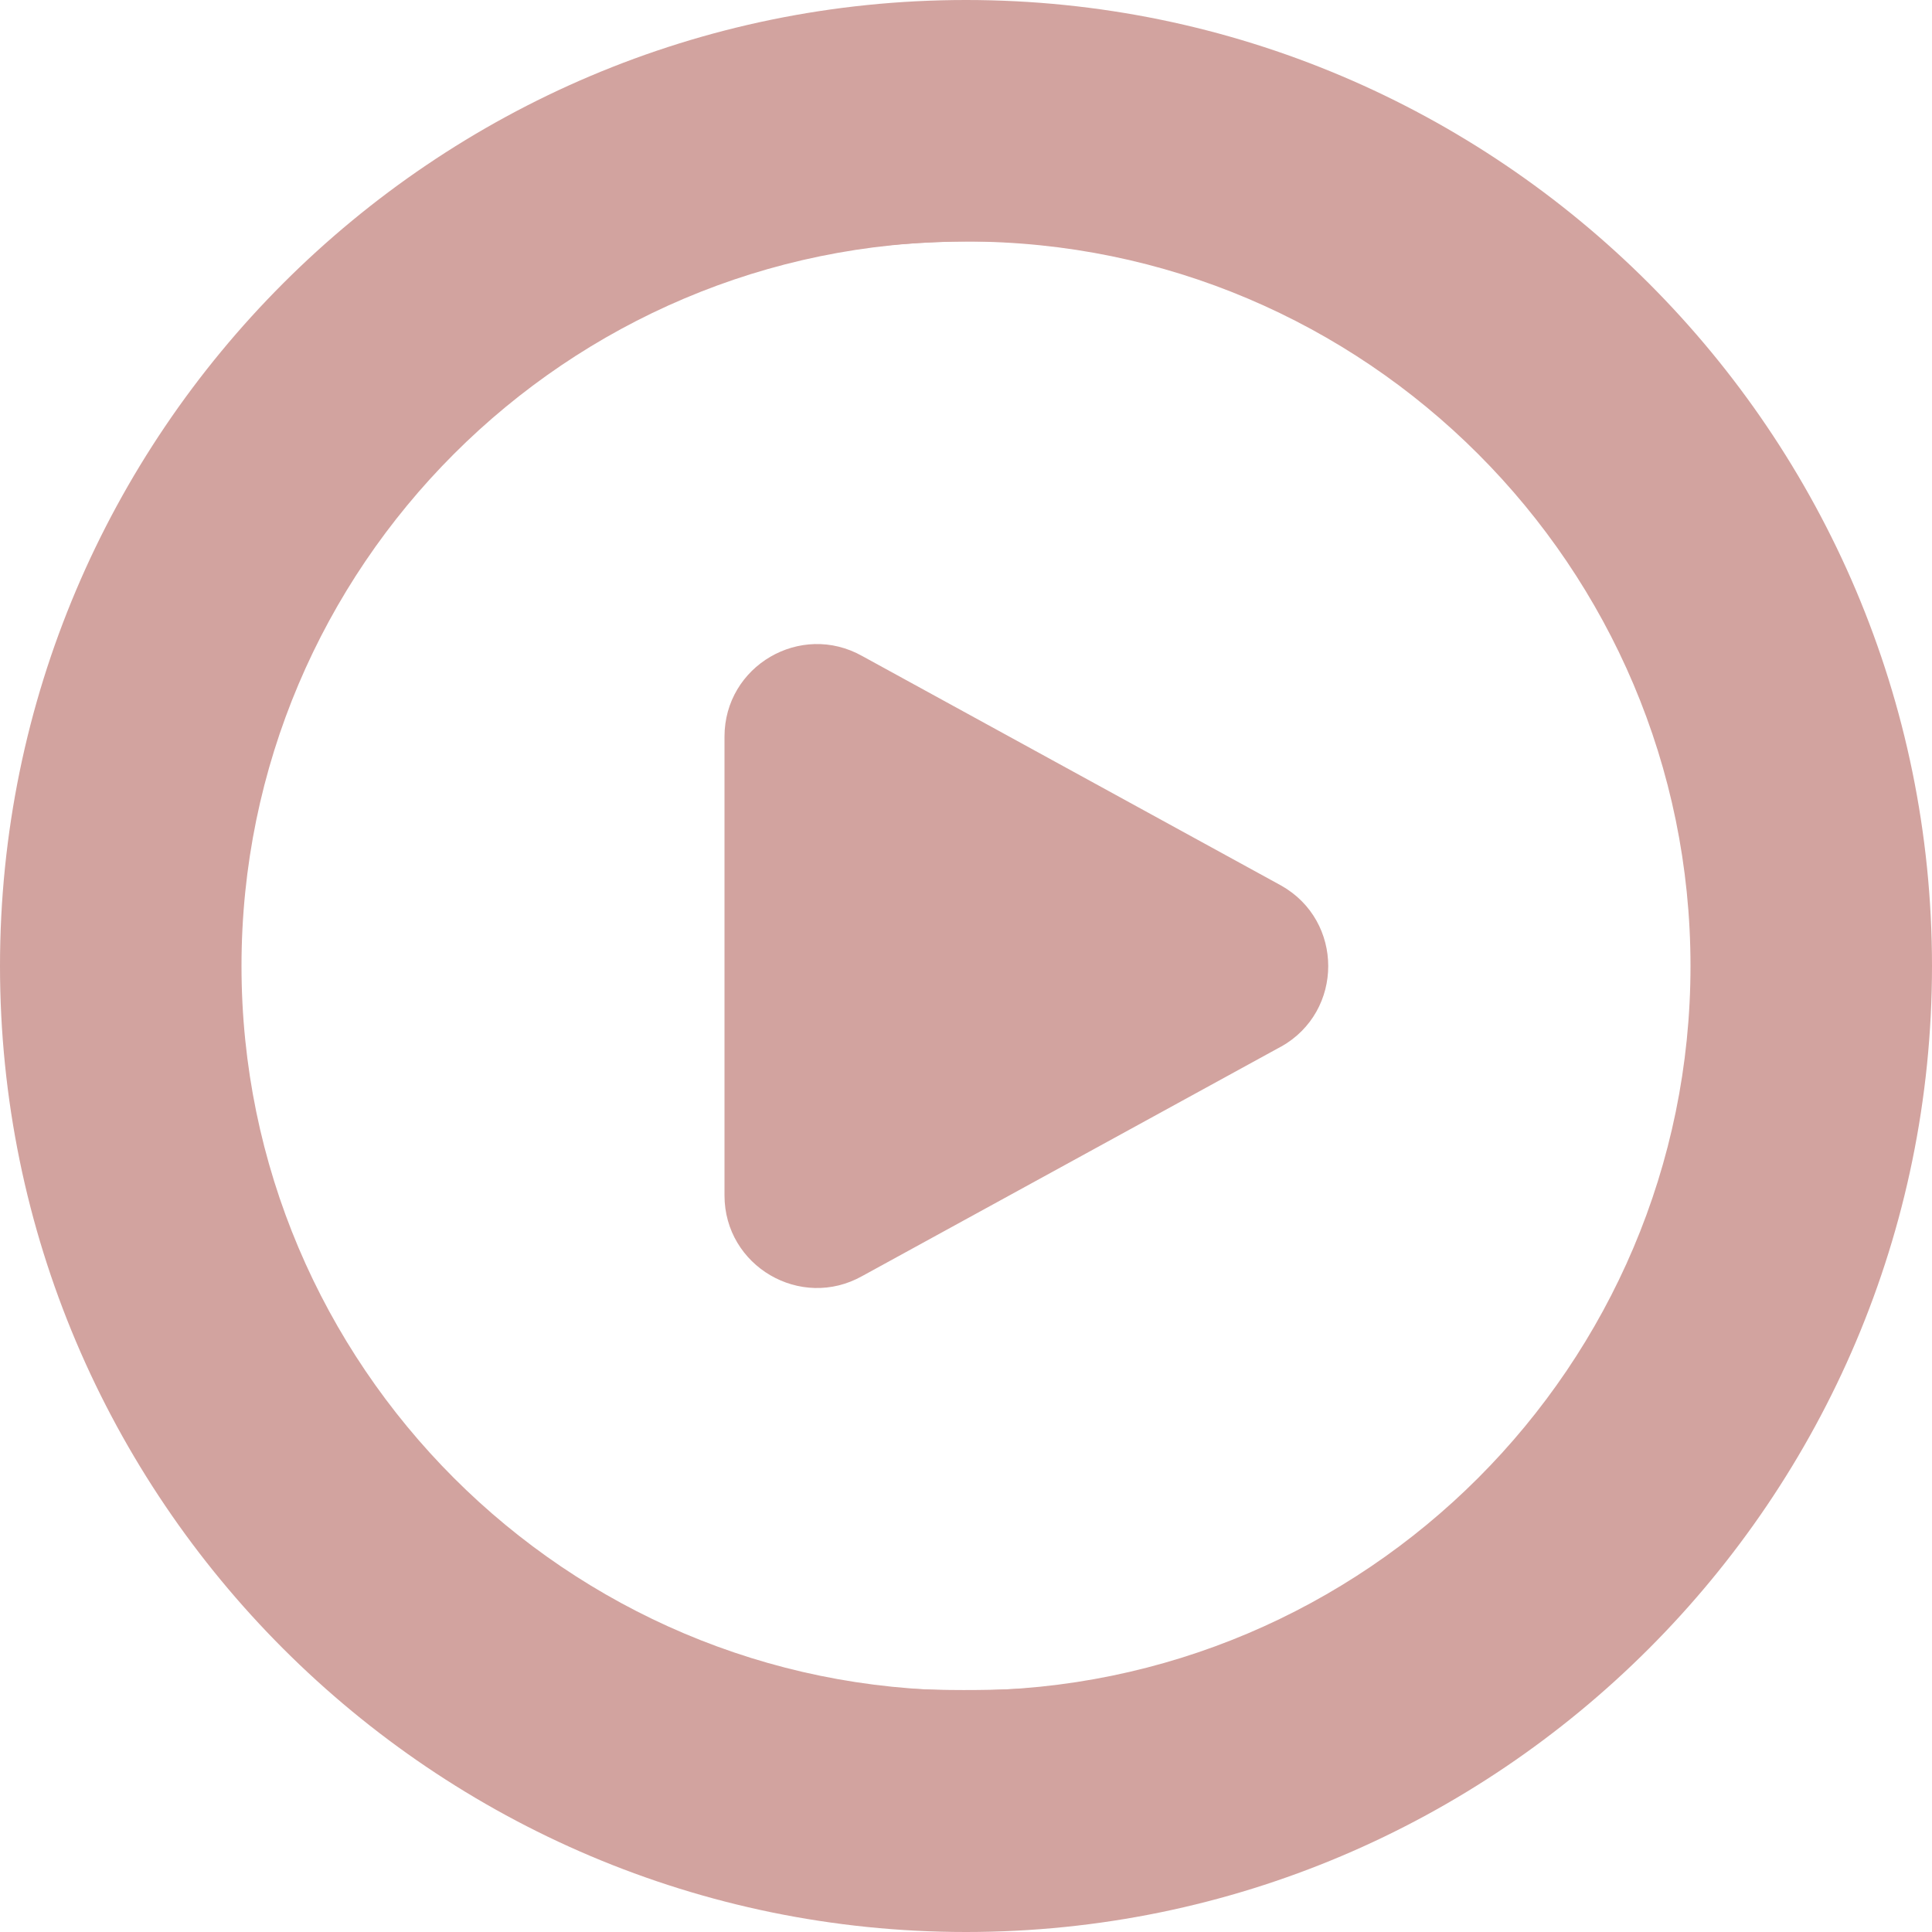
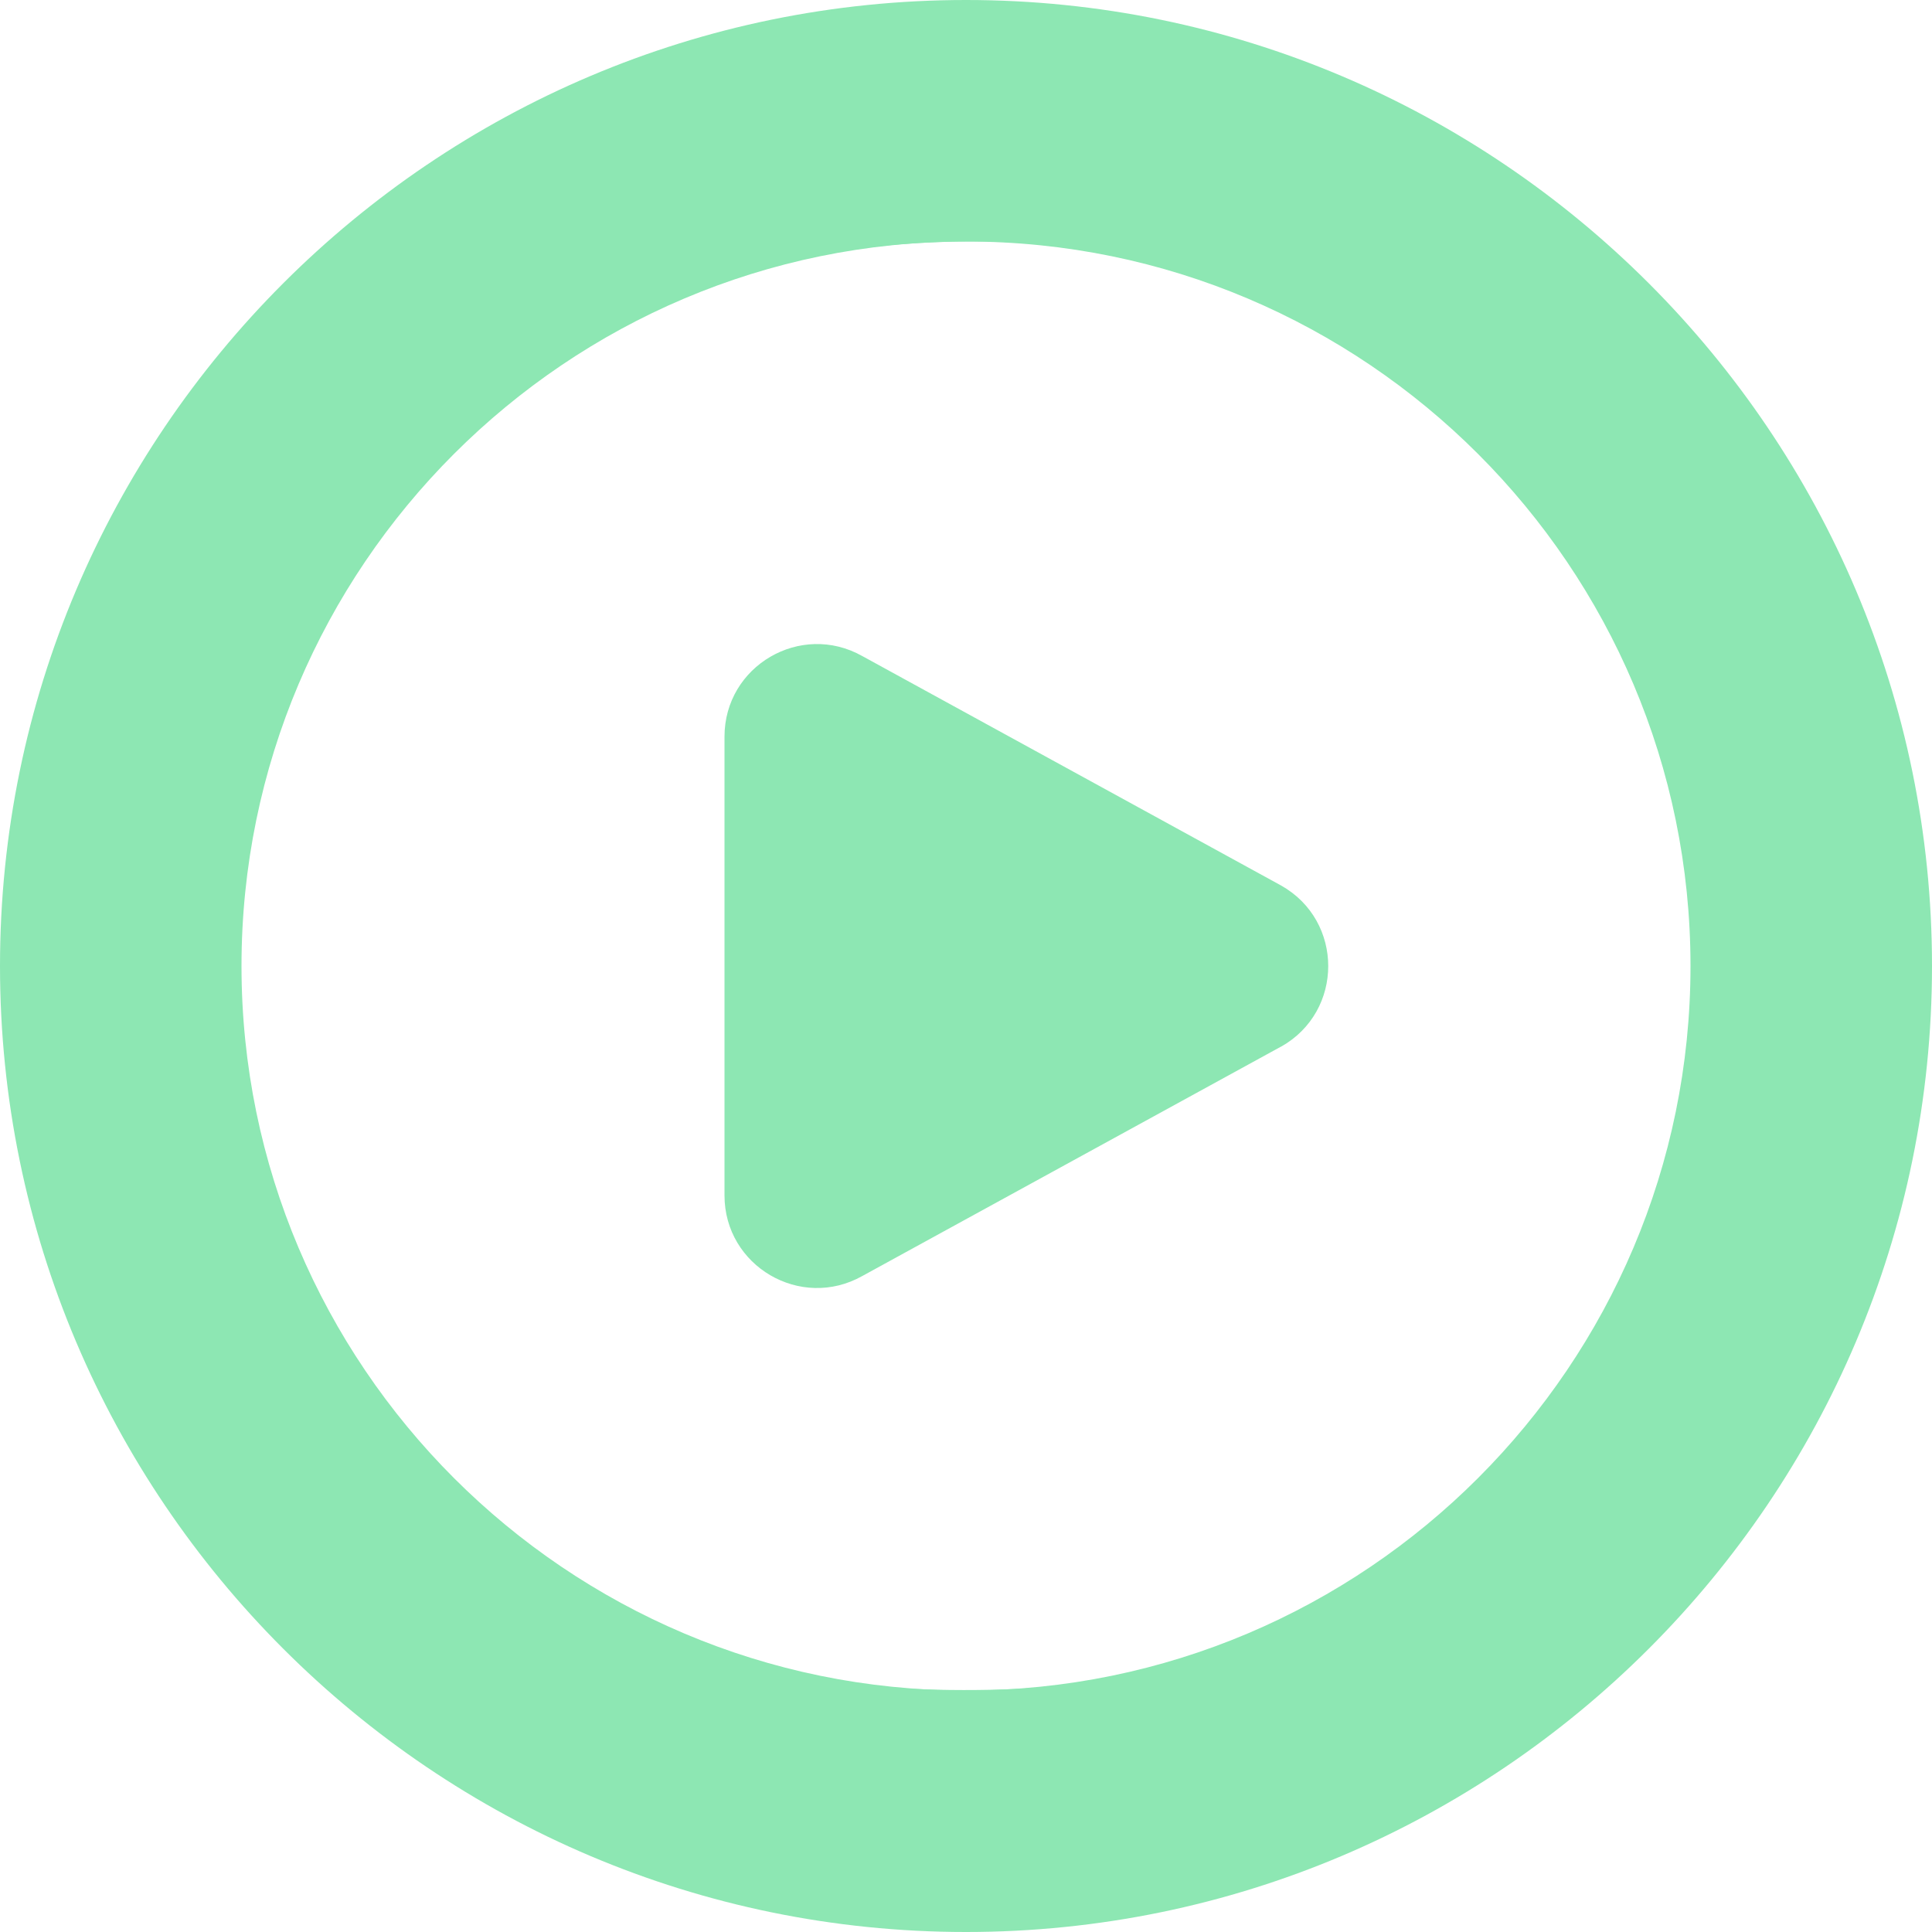
<svg xmlns="http://www.w3.org/2000/svg" id="Layer_1" data-name="Layer 1" viewBox="0 0 24 24" width="512" height="512" version="1.1">
  <defs id="defs1">
    <linearGradient id="linearGradient10">
-       <stop style="stop-color:#d2a39f;stop-opacity:1;" offset="0" id="stop9" />
-       <stop style="stop-color:#d2a39f;stop-opacity:1" offset="1" id="stop10" />
+       <stop style="stop-color:#8de7b3;stop-opacity:1;" offset="0" id="stop9" />
+       <stop style="stop-color:#8de7b3;stop-opacity:1" offset="1" id="stop10" />
    </linearGradient>
  </defs>
  <path d="m12,0C5.383,0,0,5.383,0,12s5.383,12,12,12,12-5.383,12-12S18.617,0,12,0Zm0,21c-4.963,0-9-4.038-9-9S7.037,3,12,3s9,4.038,9,9-4.037,9-9,9Zm3.914-7.999l-5.202,2.85c-.766.431-1.712-.123-1.712-1.001v-5.699c0-.879.946-1.432,1.712-1.001l5.202,2.85c.781.439.781,1.563,0,2.002Z" id="path1" style="fill-opacity:1;fill:url(#linearGradient10)" />
  <path style="fill:url(#linearGradient10);stroke-width:0.895;fill-opacity:1" d="M 233.175,510.557 C 182.631,505.83 134.957,486.341 94.881,454.024 82.352,443.921 62.218,423.106 52.684,410.4 24.356,372.647 7.93,332.034 2.23,285.651 c -1.868,-15.2 -1.868,-44.102 0,-59.301 C 9.216,169.508 33.054,119.47 72.474,78.904 93.807,56.951 116.003,40.57 142.083,27.533 c 72.18,-36.082 155.584,-36.125 227.595,-0.117 26.466,13.234 48.504,29.481 69.818,51.471 24.343,25.115 42.127,52.633 54.443,84.236 11.949,30.662 17.207,59.042 17.207,92.876 0,41.714 -8.756,78.786 -27.17,115.031 -15.618,30.743 -39.326,60.333 -65.823,82.156 -46.105,37.971 -104.712,58.792 -163.944,58.244 -7.138,-0.066 -16.604,-0.459 -21.035,-0.874 z m 48.066,-63.889 c 63.948,-8.417 119.102,-48.219 147.594,-106.51 26.012,-53.22 26.012,-115.097 0,-168.316 C 400.265,113.392 345.577,73.961 281.063,65.297 262.19,62.763 233.216,63.961 214.825,68.038 119.988,89.058 55.153,177.879 64.504,273.97 c 8.656,88.954 77.278,160.668 165.199,172.641 12.241,1.667 39.082,1.697 51.538,0.057 z" id="path2" transform="scale(0.046875)" />
  <path style="fill:url(#linearGradient10);stroke-width:0.895;fill-opacity:1" d="m 208.334,339.31 c -4.198,-1.498 -8.897,-5.039 -11.455,-8.632 -4.404,-6.185 -4.431,-6.633 -4.431,-74.658 0,-70.007 -0.052,-69.276 5.411,-75.881 5.917,-7.154 17.091,-10.597 25.445,-7.84 4.638,1.531 118.453,63.981 121.049,66.419 3.847,3.614 6.968,11.354 6.968,17.281 0,5.933 -3.122,13.668 -6.979,17.292 -2.409,2.263 -115.854,64.639 -120.475,66.241 -3.992,1.384 -11.326,1.279 -15.533,-0.222 z" id="path3" transform="scale(0.046875)" />
</svg>
